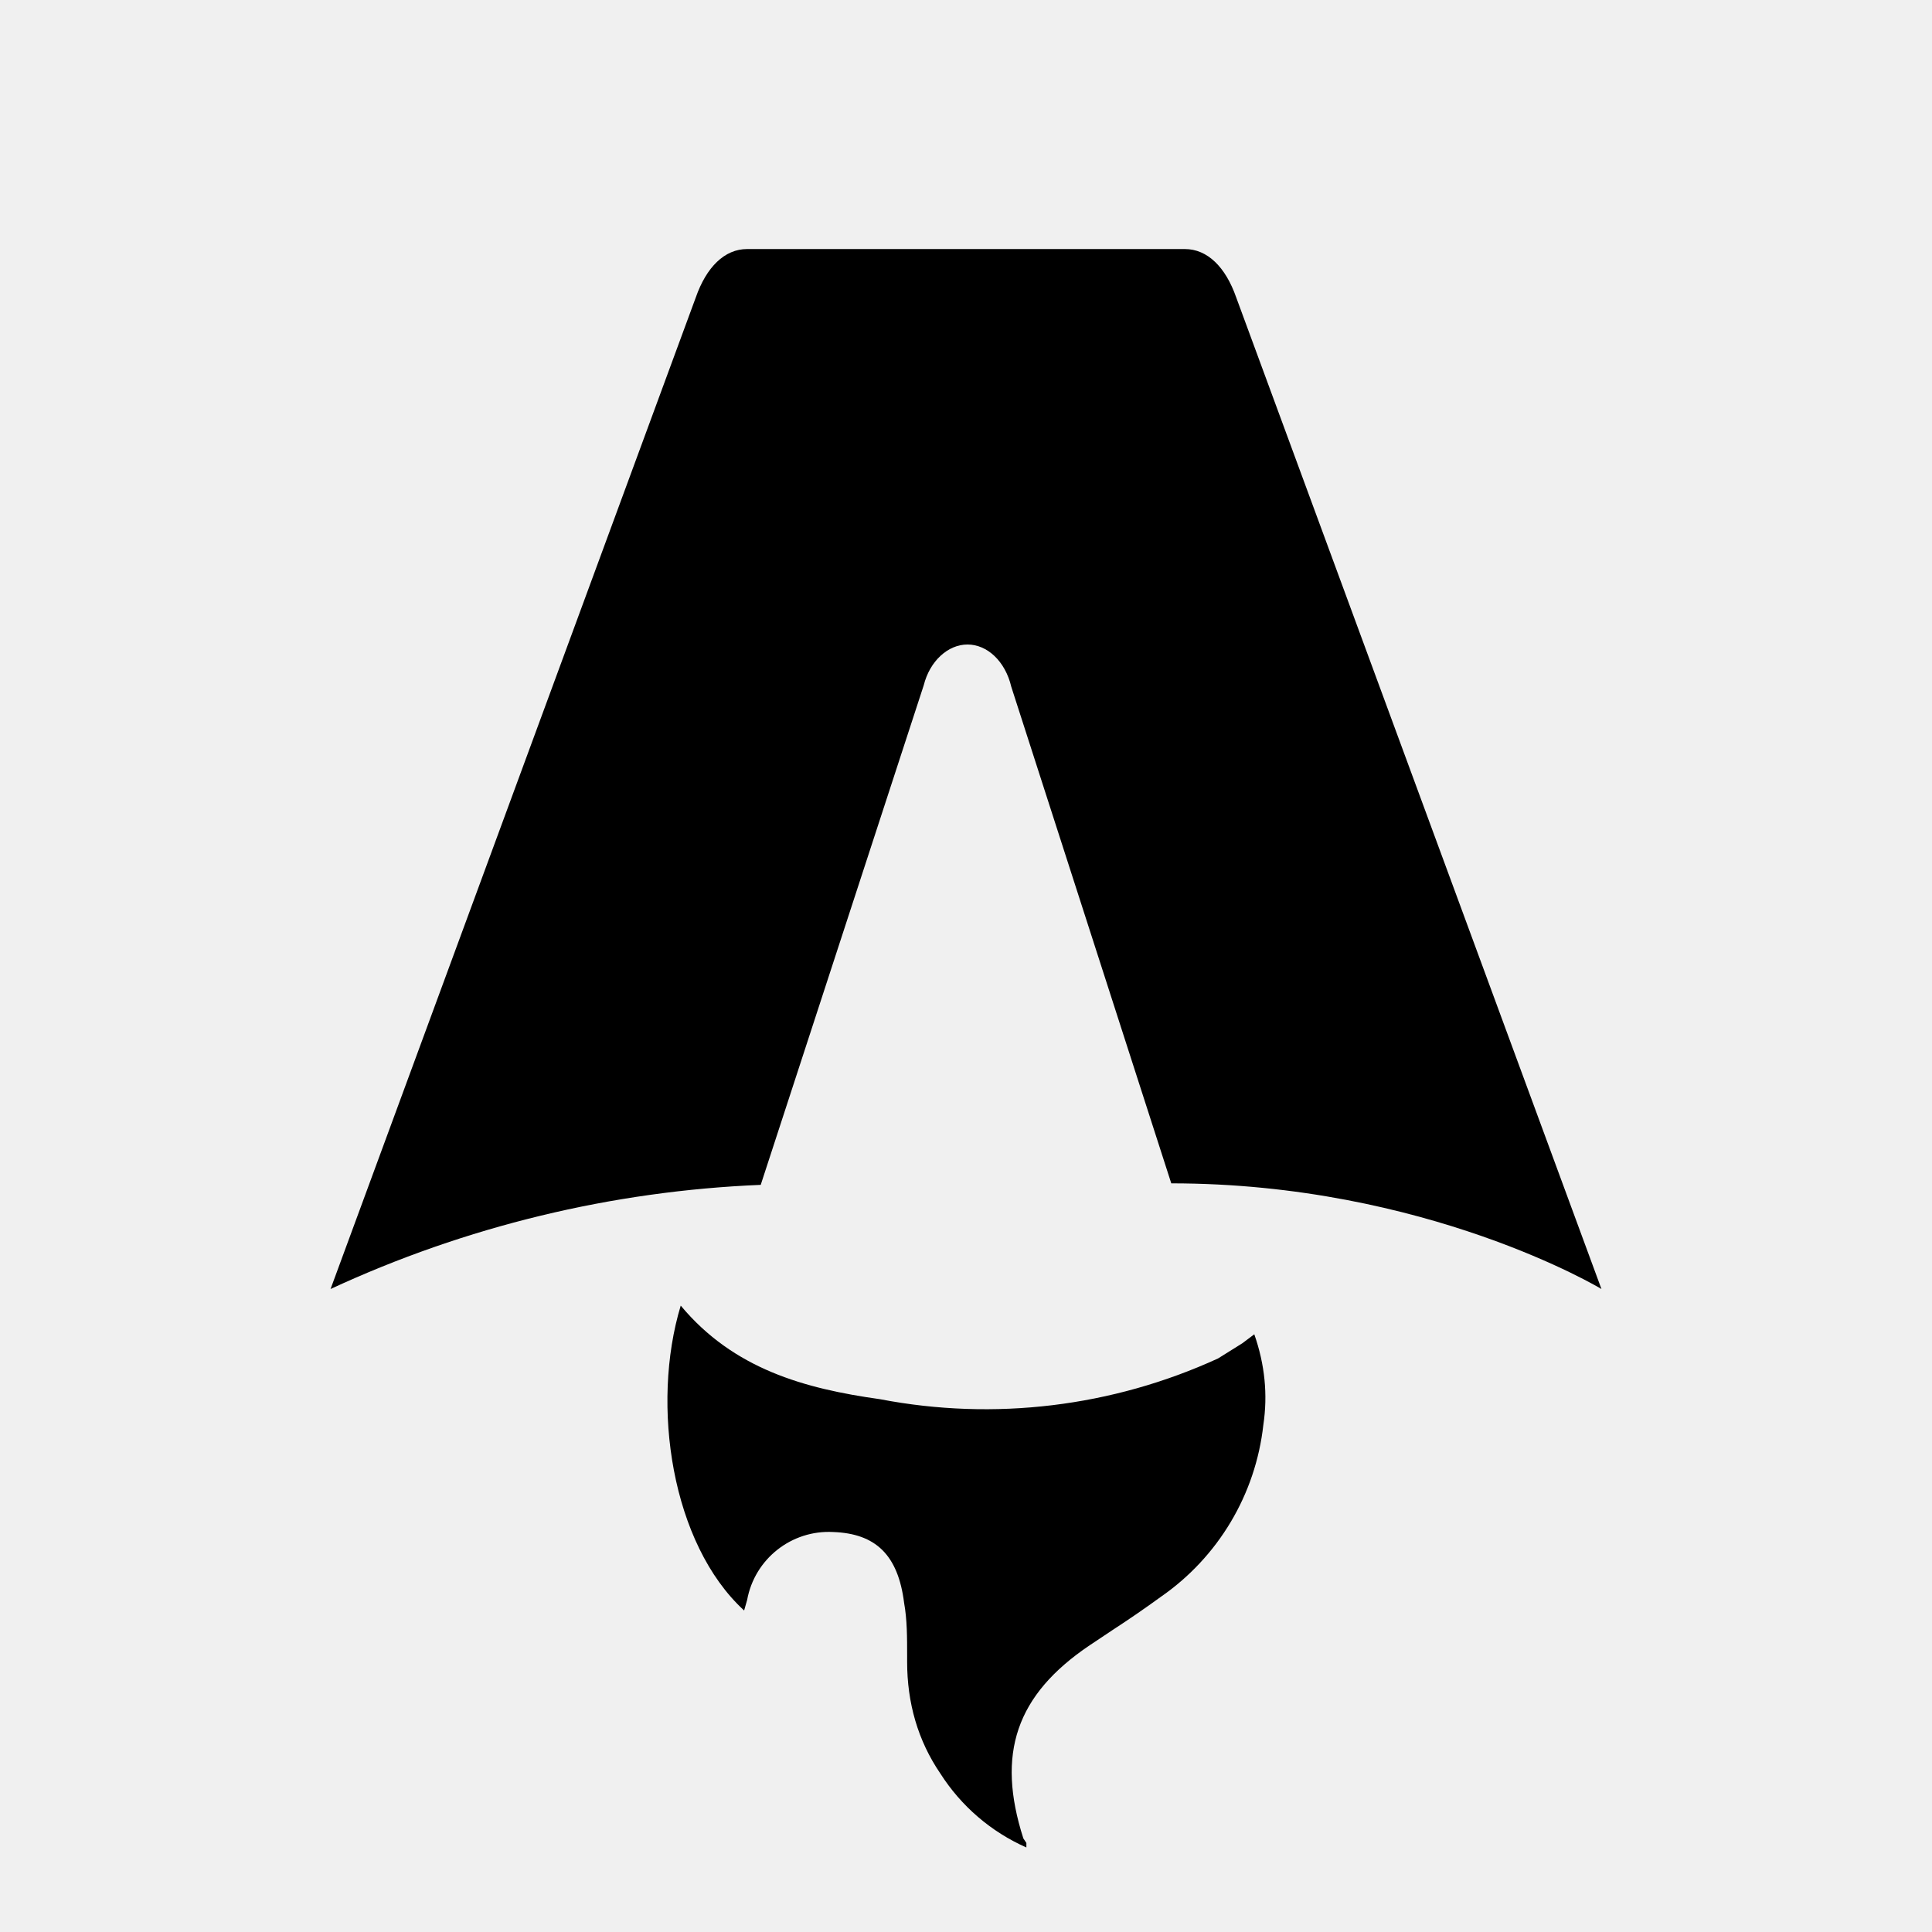
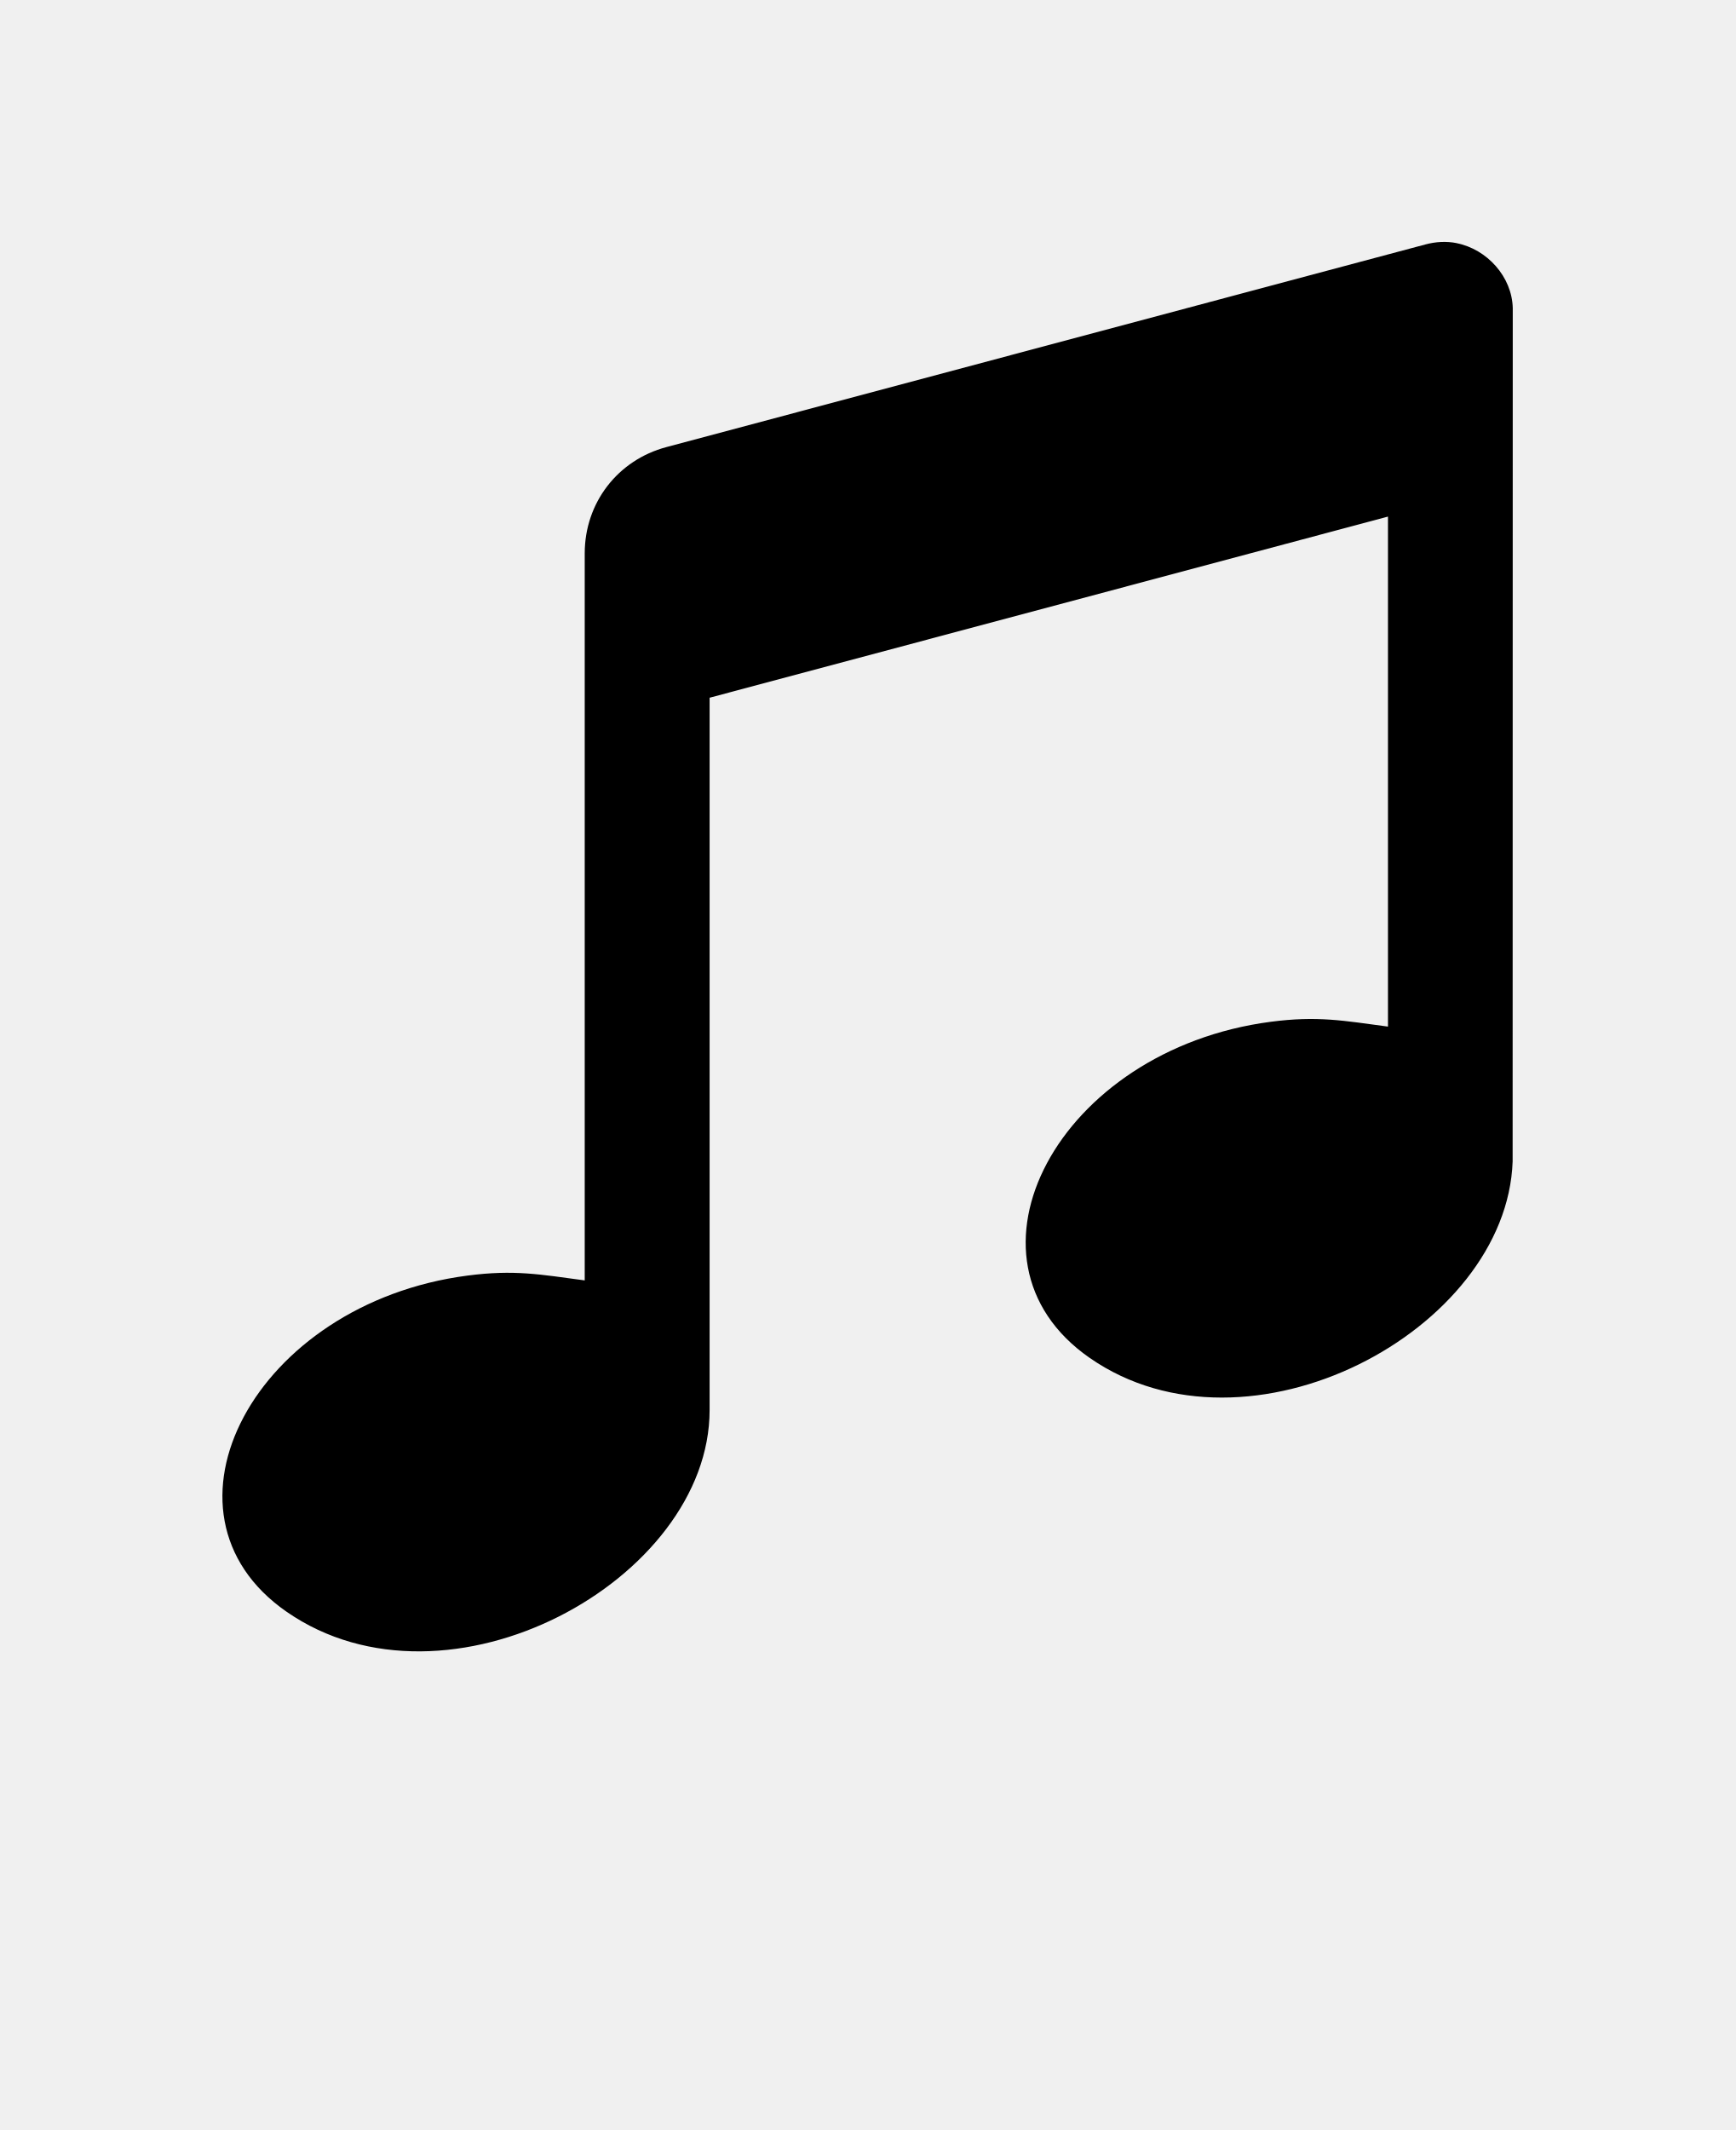
- <svg xmlns="http://www.w3.org/2000/svg" fill="none" viewBox="0 0 128 128">
-   <path d="M50.4 78.5a75.1 75.1 0 0 0-28.5 6.9l24.2-65.7c.7-2 1.9-3.2 3.4-3.2h29c1.5 0 2.7 1.2 3.4 3.2l24.2 65.7s-11.6-7-28.5-7L67 45.5c-.4-1.7-1.6-2.8-2.9-2.8-1.3 0-2.5 1.1-2.9 2.7L50.4 78.5Zm-1.1 28.2Zm-4.2-20.2c-2 6.6-.6 15.8 4.2 20.2a17.5 17.5 0 0 1 .2-.7 5.5 5.5 0 0 1 5.7-4.5c2.8.1 4.3 1.5 4.7 4.7.2 1.1.2 2.3.2 3.5v.4c0 2.7.7 5.2 2.2 7.4a13 13 0 0 0 5.7 4.9v-.3l-.2-.3c-1.8-5.6-.5-9.5 4.4-12.8l1.5-1a73 73 0 0 0 3.2-2.2 16 16 0 0 0 6.8-11.4c.3-2 .1-4-.6-6l-.8.6-1.6 1a37 37 0 0 1-22.4 2.7c-5-.7-9.7-2-13.2-6.2Z" />
-   <style>
-         path { fill: #000; }
-         @media (prefers-color-scheme: dark) {
-             path { fill: #FFF; }
-         }
-     </style>
+ <svg xmlns="http://www.w3.org/2000/svg" version="1.1" viewBox="-5.0 -10.0 110.0 135.0">
+   <path d="m64.082 76.066c-9.039-6.281-2.008-19.539 11.473-21.305 2.965-0.387 4.598-0.074 7.434 0.305v-32.324l-43.004 11.48v45.145c0 10.785-16.602 19.883-26.824 12.781-9.047-6.285-2-19.543 11.473-21.301 2.969-0.387 4.594-0.074 7.434 0.305v-46.078c0-3.203 2.086-5.914 5.18-6.738l48.102-12.84c0.656-0.176 1.332-0.219 2-0.086h-0.016c1.938 0.383 3.519 2.129 3.566 4.117l-0.008 54.086c-0.371 10.73-16.75 19.445-26.809 12.453z" fill-rule="evenodd" />
</svg>
